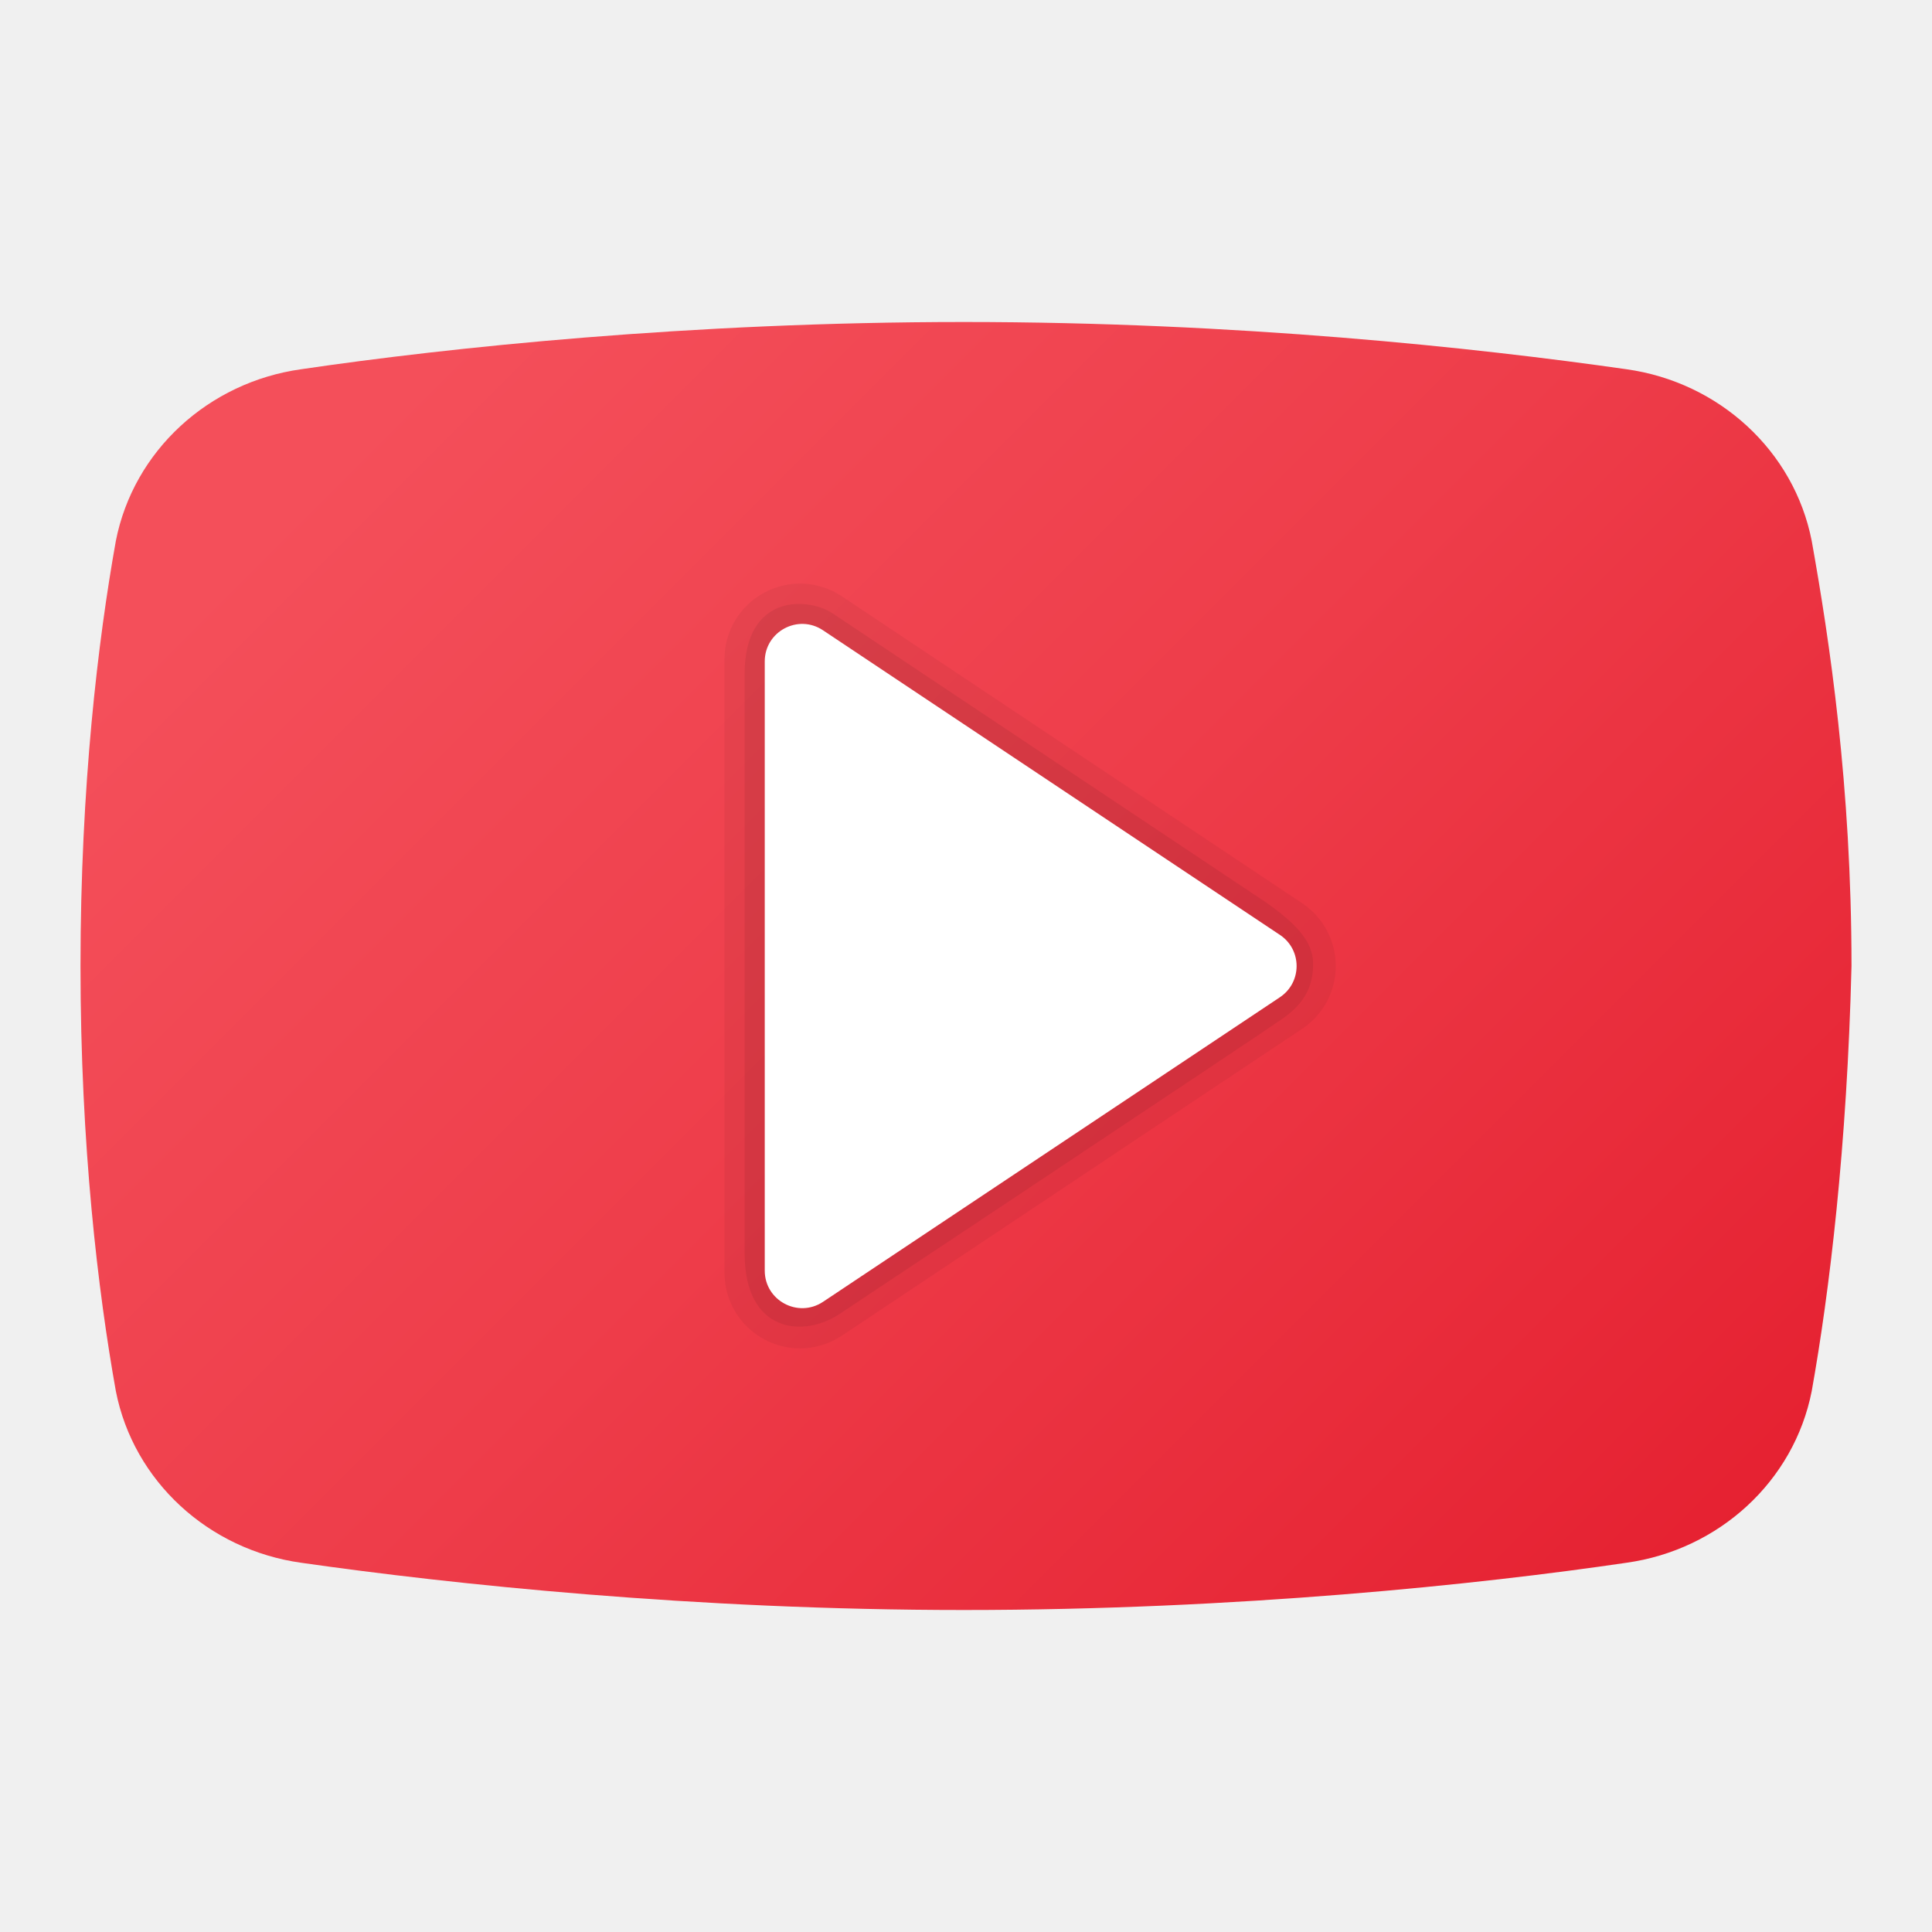
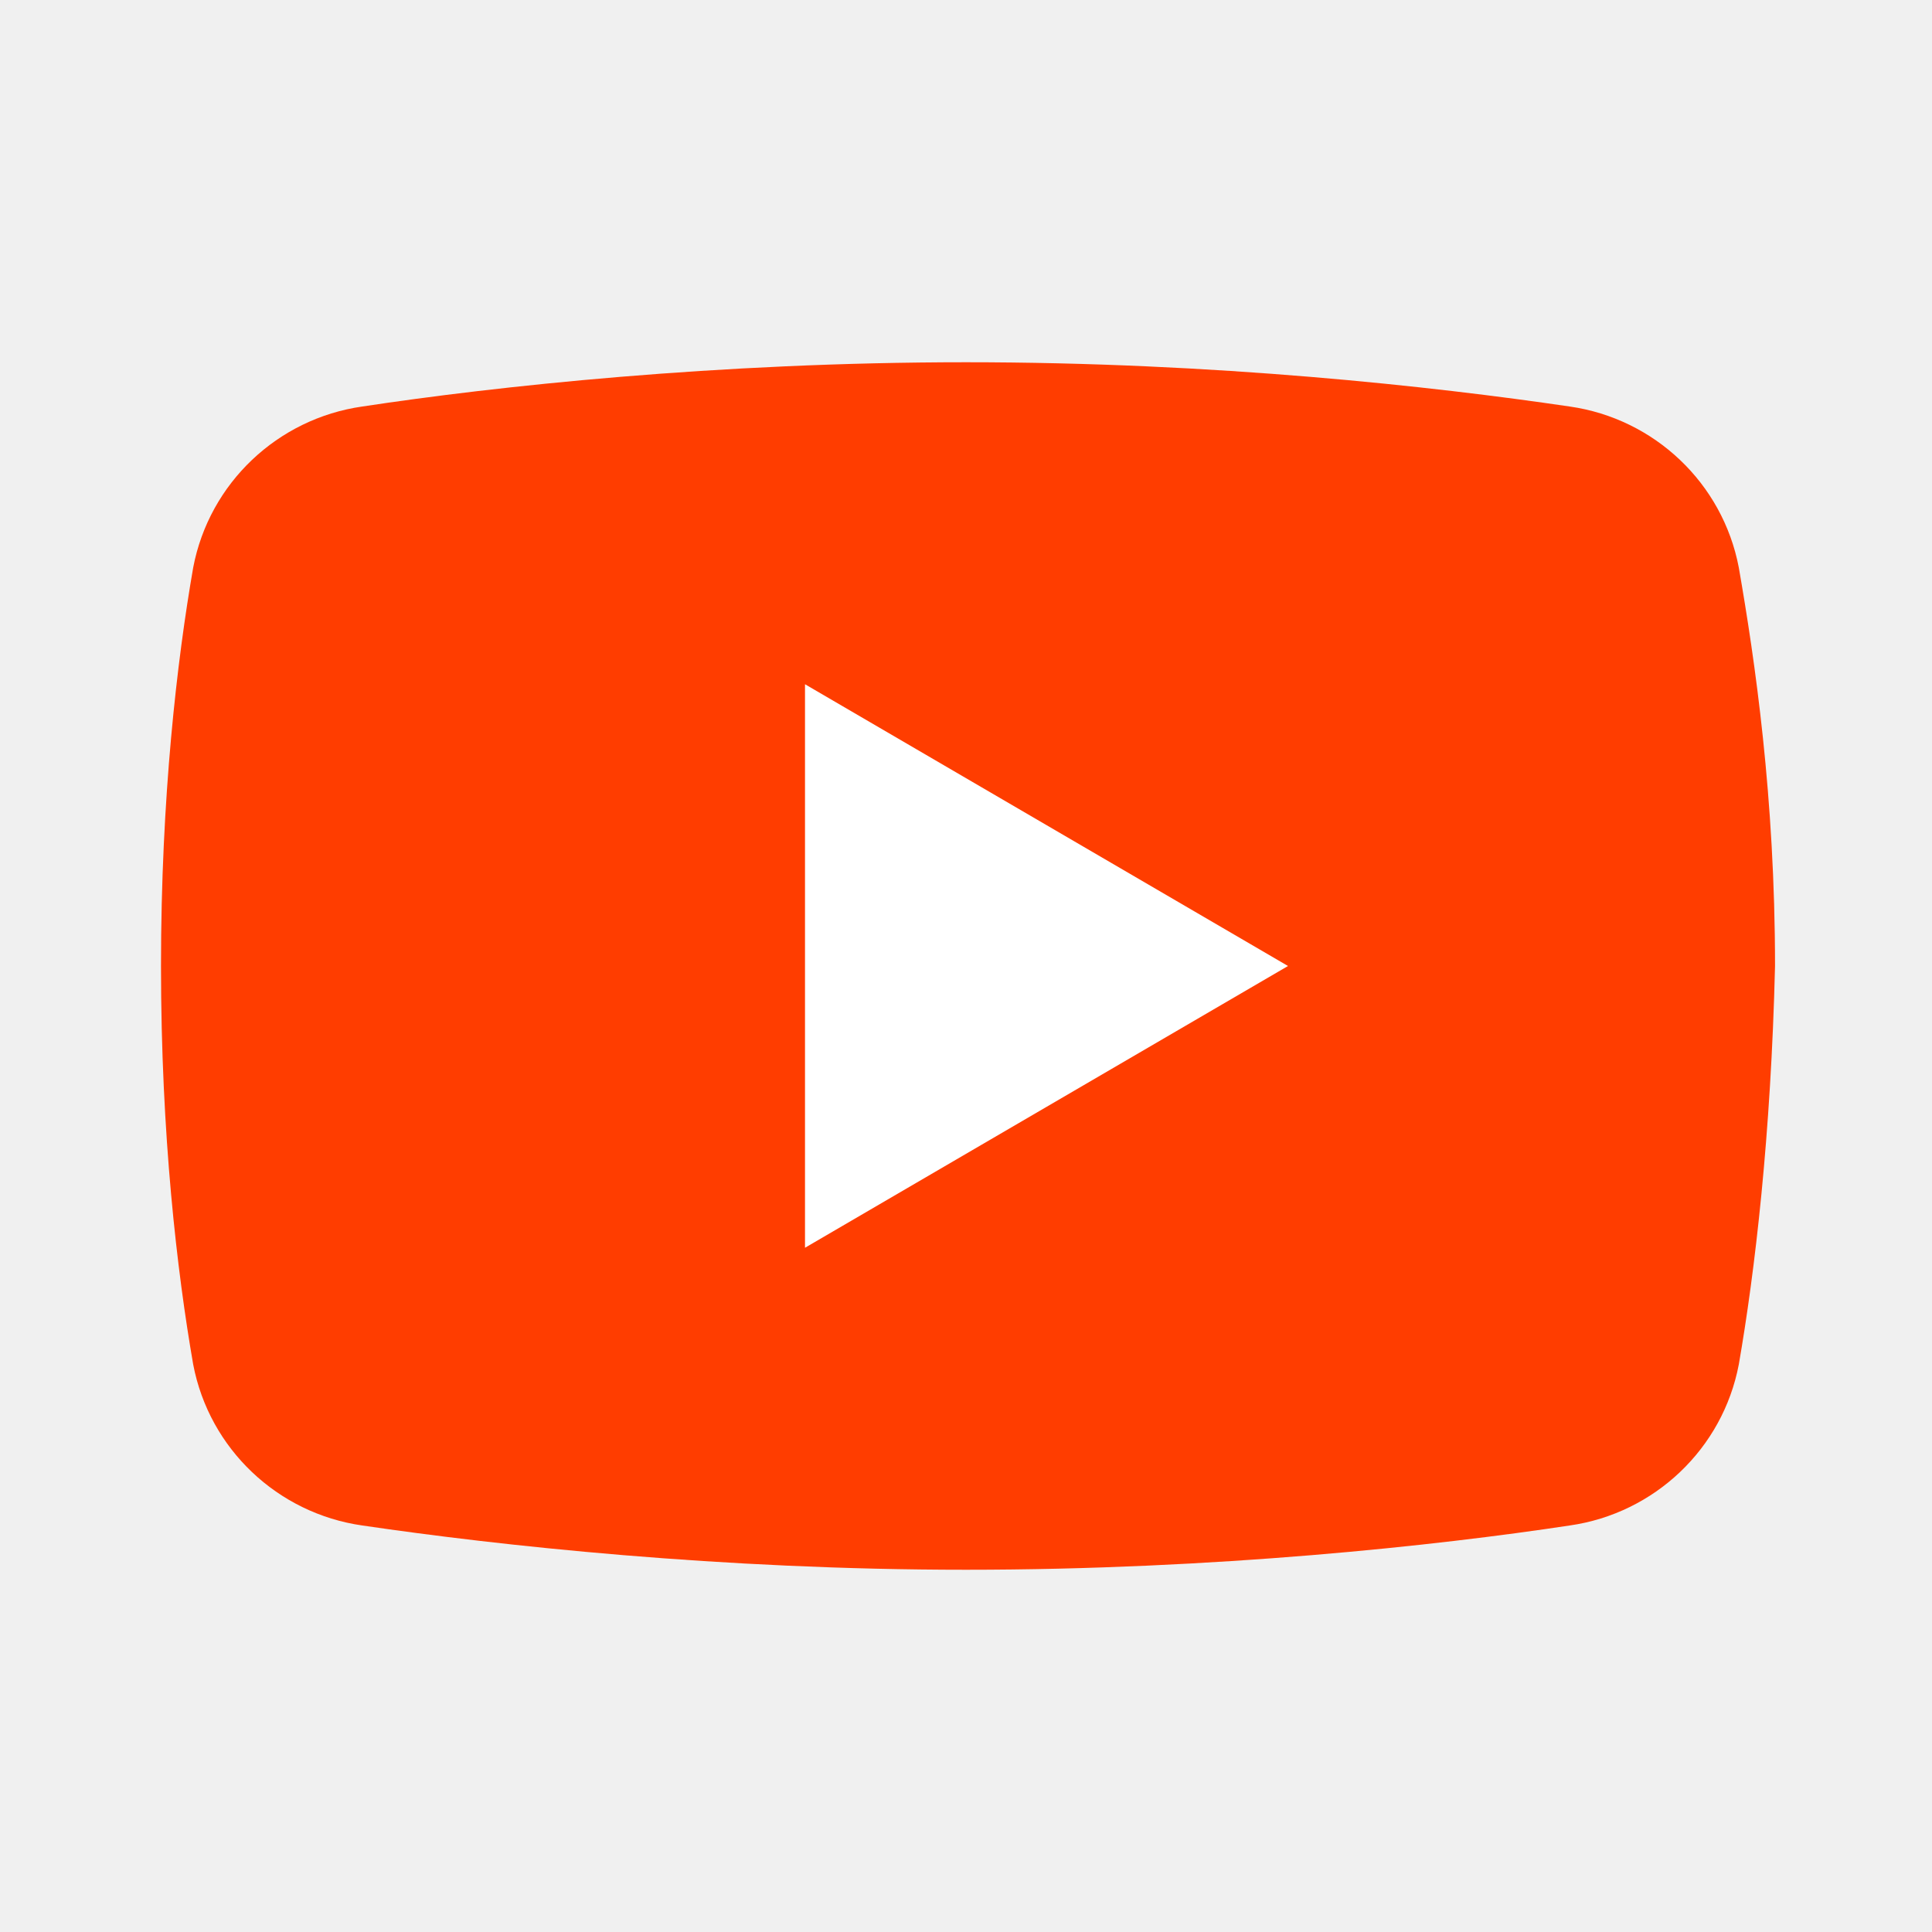
<svg xmlns="http://www.w3.org/2000/svg" viewBox="0 0 48 48" width="48px" height="48px">
-   <linearGradient id="PgB_UHa29h0TpFV_moJI9a" x1="9.816" x2="41.246" y1="9.871" y2="41.301" gradientUnits="userSpaceOnUse">
-     <stop offset="0" stop-color="#f44f5a" />
-     <stop offset=".443" stop-color="#ee3d4a" />
-     <stop offset="1" stop-color="#e52030" />
-   </linearGradient>
-   <path fill="url(#PgB_UHa29h0TpFV_moJI9a)" d="M45.012,34.56c-0.439,2.24-2.304,3.947-4.608,4.267C36.783,39.36,30.748,40,23.945,40 c-6.693,0-12.728-0.64-16.459-1.173c-2.304-0.32-4.17-2.027-4.608-4.267C2.439,32.107,2,28.48,2,24s0.439-8.107,0.878-10.56 c0.439-2.24,2.304-3.947,4.608-4.267C11.107,8.64,17.142,8,23.945,8s12.728,0.64,16.459,1.173c2.304,0.32,4.17,2.027,4.608,4.267 C45.451,15.893,46,19.52,46,24C45.89,28.48,45.451,32.107,45.012,34.56z" />
-   <path d="M32.352,22.44l-11.436-7.624c-0.577-0.385-1.314-0.421-1.925-0.093C18.38,15.05,18,15.683,18,16.376 v15.248c0,0.693,0.38,1.327,0.991,1.654c0.278,0.149,0.581,0.222,0.884,0.222c0.364,0,0.726-0.106,1.04-0.315l11.436-7.624 c0.523-0.349,0.835-0.932,0.835-1.56C33.187,23.372,32.874,22.789,32.352,22.44z" opacity=".05" />
-   <path d="M20.681,15.237l10.79,7.194c0.689,0.495,1.153,0.938,1.153,1.513c0,0.575-0.224,0.976-0.715,1.334 c-0.371,0.27-11.045,7.364-11.045,7.364c-0.901,0.604-2.364,0.476-2.364-1.499V16.744C18.5,14.739,20.084,14.839,20.681,15.237z" opacity=".07" />
-   <path fill="#fff" d="M19,31.568V16.433c0-0.743,0.828-1.187,1.447-0.774l11.352,7.568c0.553,0.368,0.553,1.18,0,1.549 l-11.352,7.568C19.828,32.755,19,32.312,19,31.568z" />
+   <path fill="#FF3D00" d="M43.2,33.9c-0.4,2.1-2.1,3.7-4.2,4c-3.3,0.5-8.8,1.1-15,1.1c-6.1,0-11.6-0.6-15-1.1c-2.1-0.3-3.8-1.9-4.2-4C4.4,31.6,4,28.2,4,24c0-4.2,0.4-7.6,0.8-9.9c0.4-2.1,2.1-3.7,4.2-4C12.3,9.6,17.8,9,24,9c6.2,0,11.6,0.6,15,1.1c2.1,0.3,3.8,1.9,4.2,4c0.4,2.3,0.9,5.7,0.9,9.9C44,28.2,43.6,31.6,43.2,33.9z" />
+   <path fill="#FFF" d="M20 31L20 17 32 24z" />
</svg>
